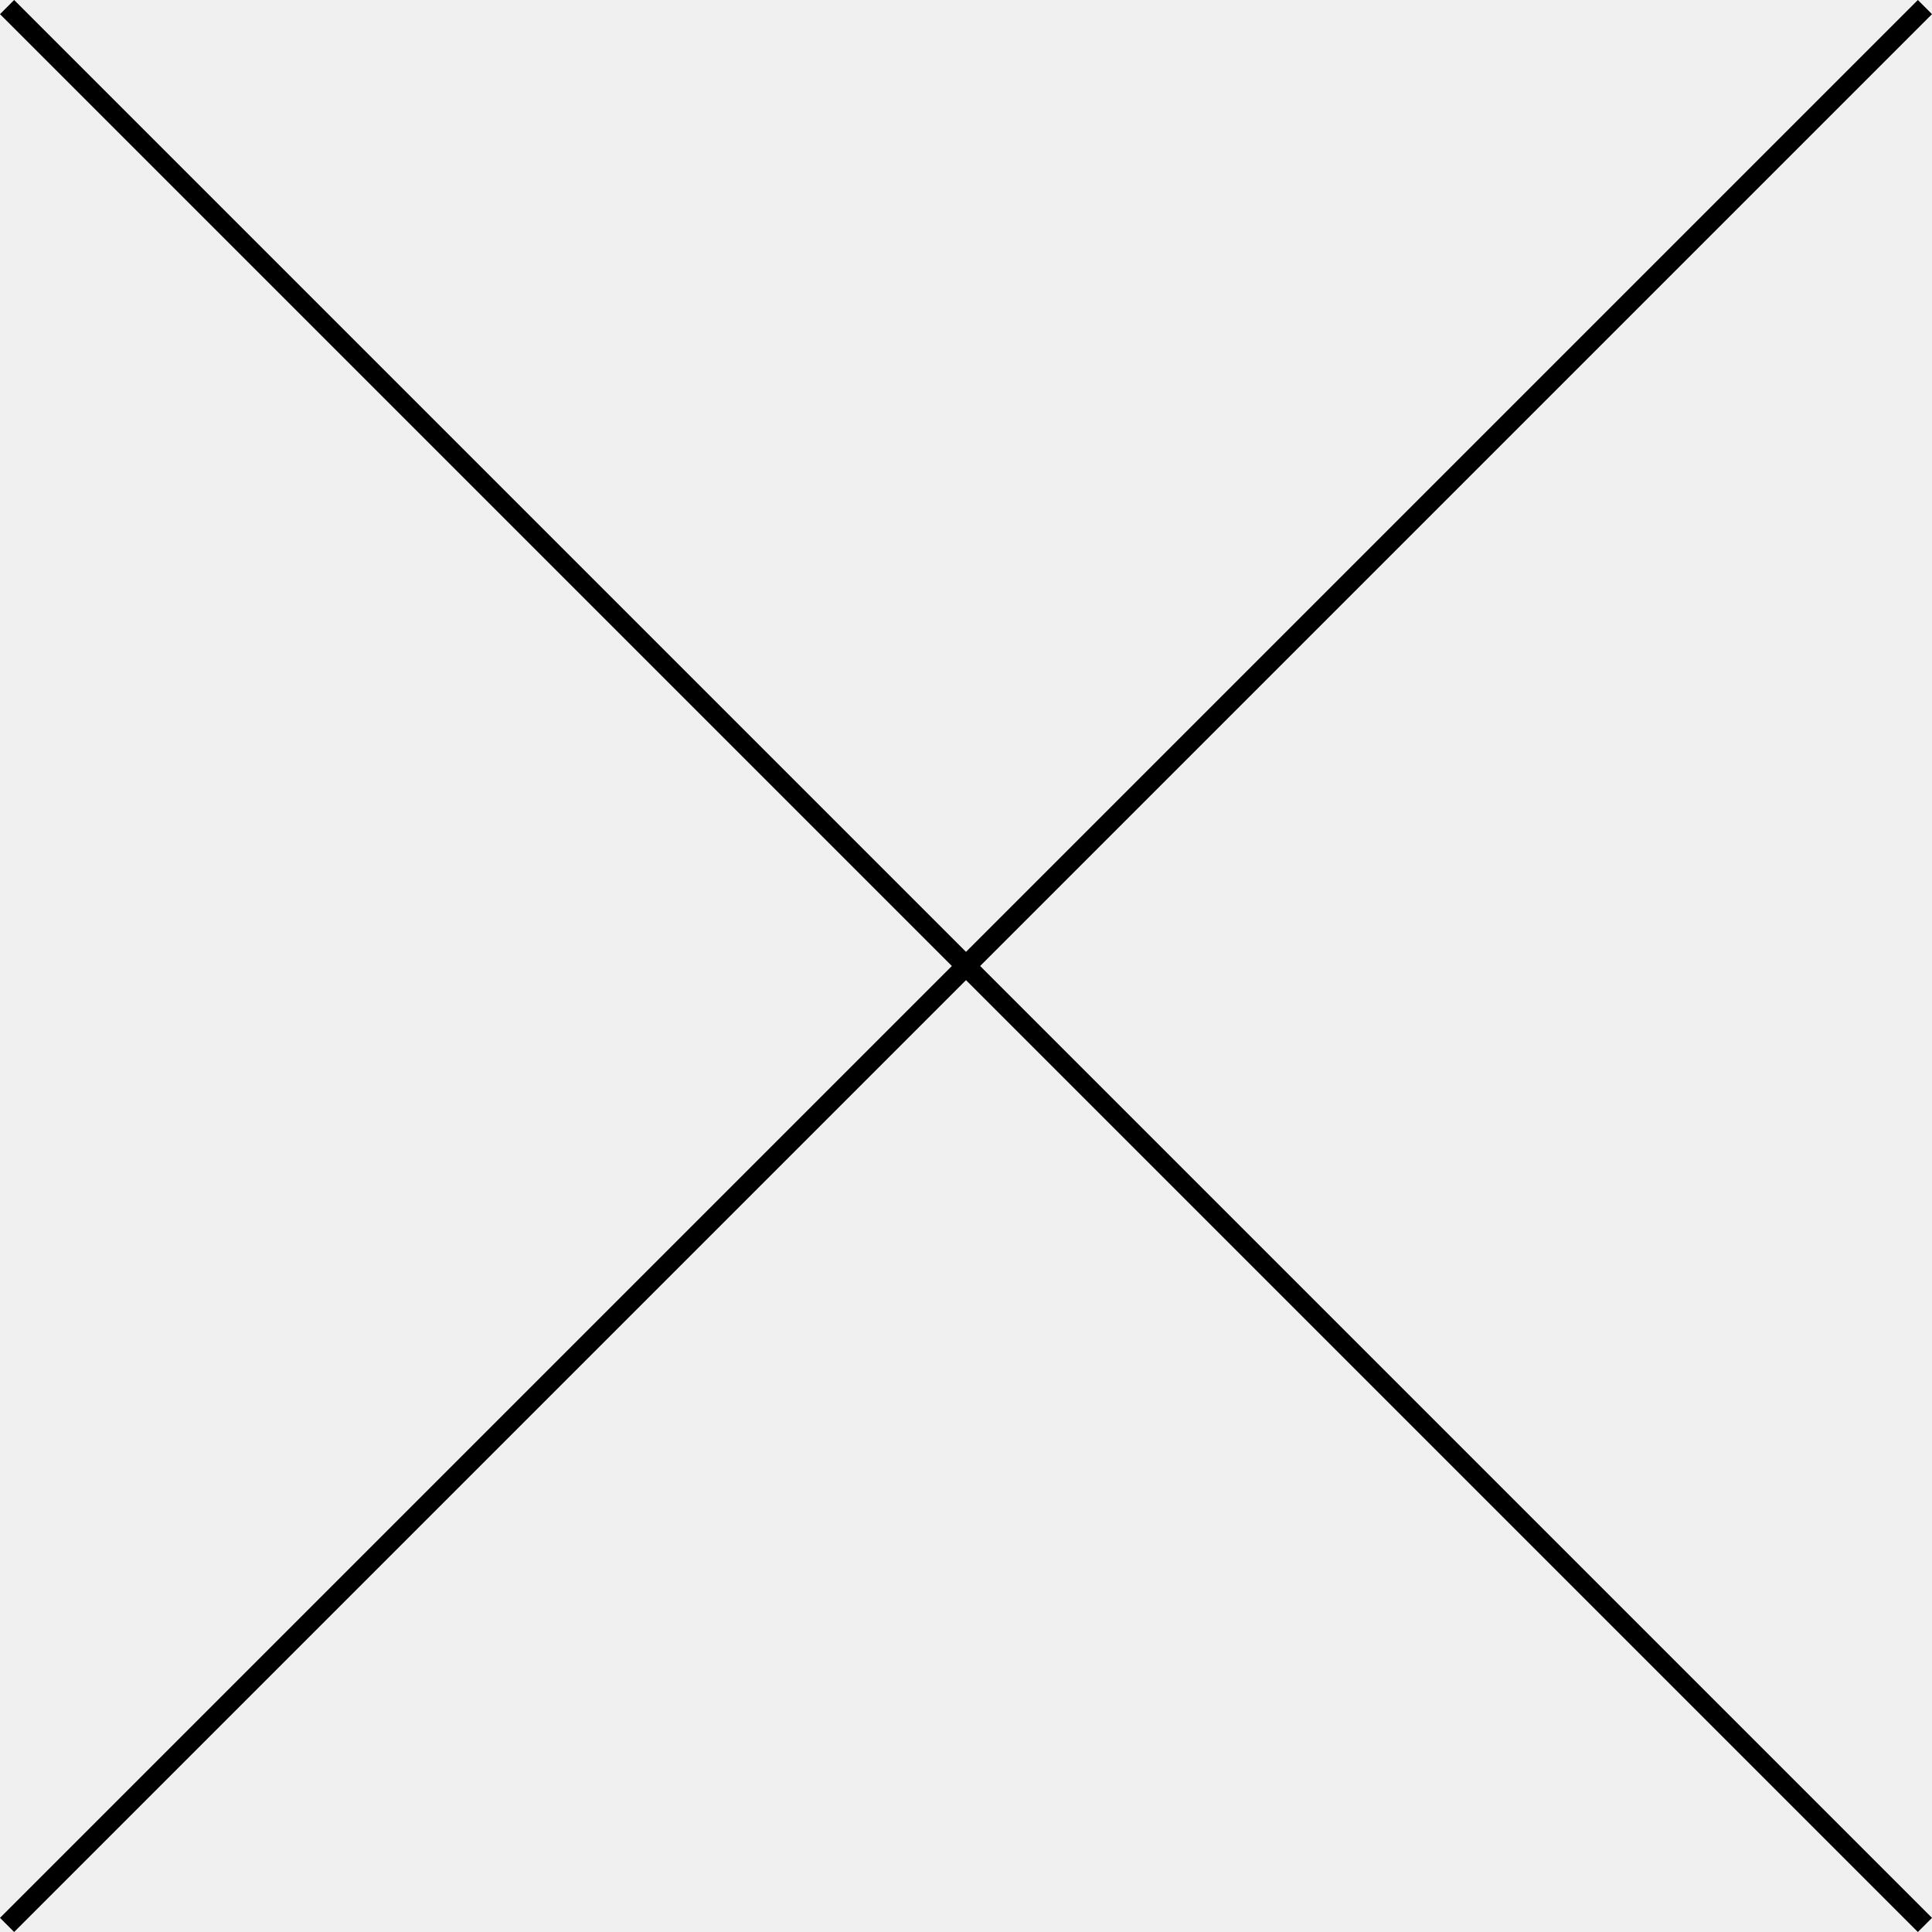
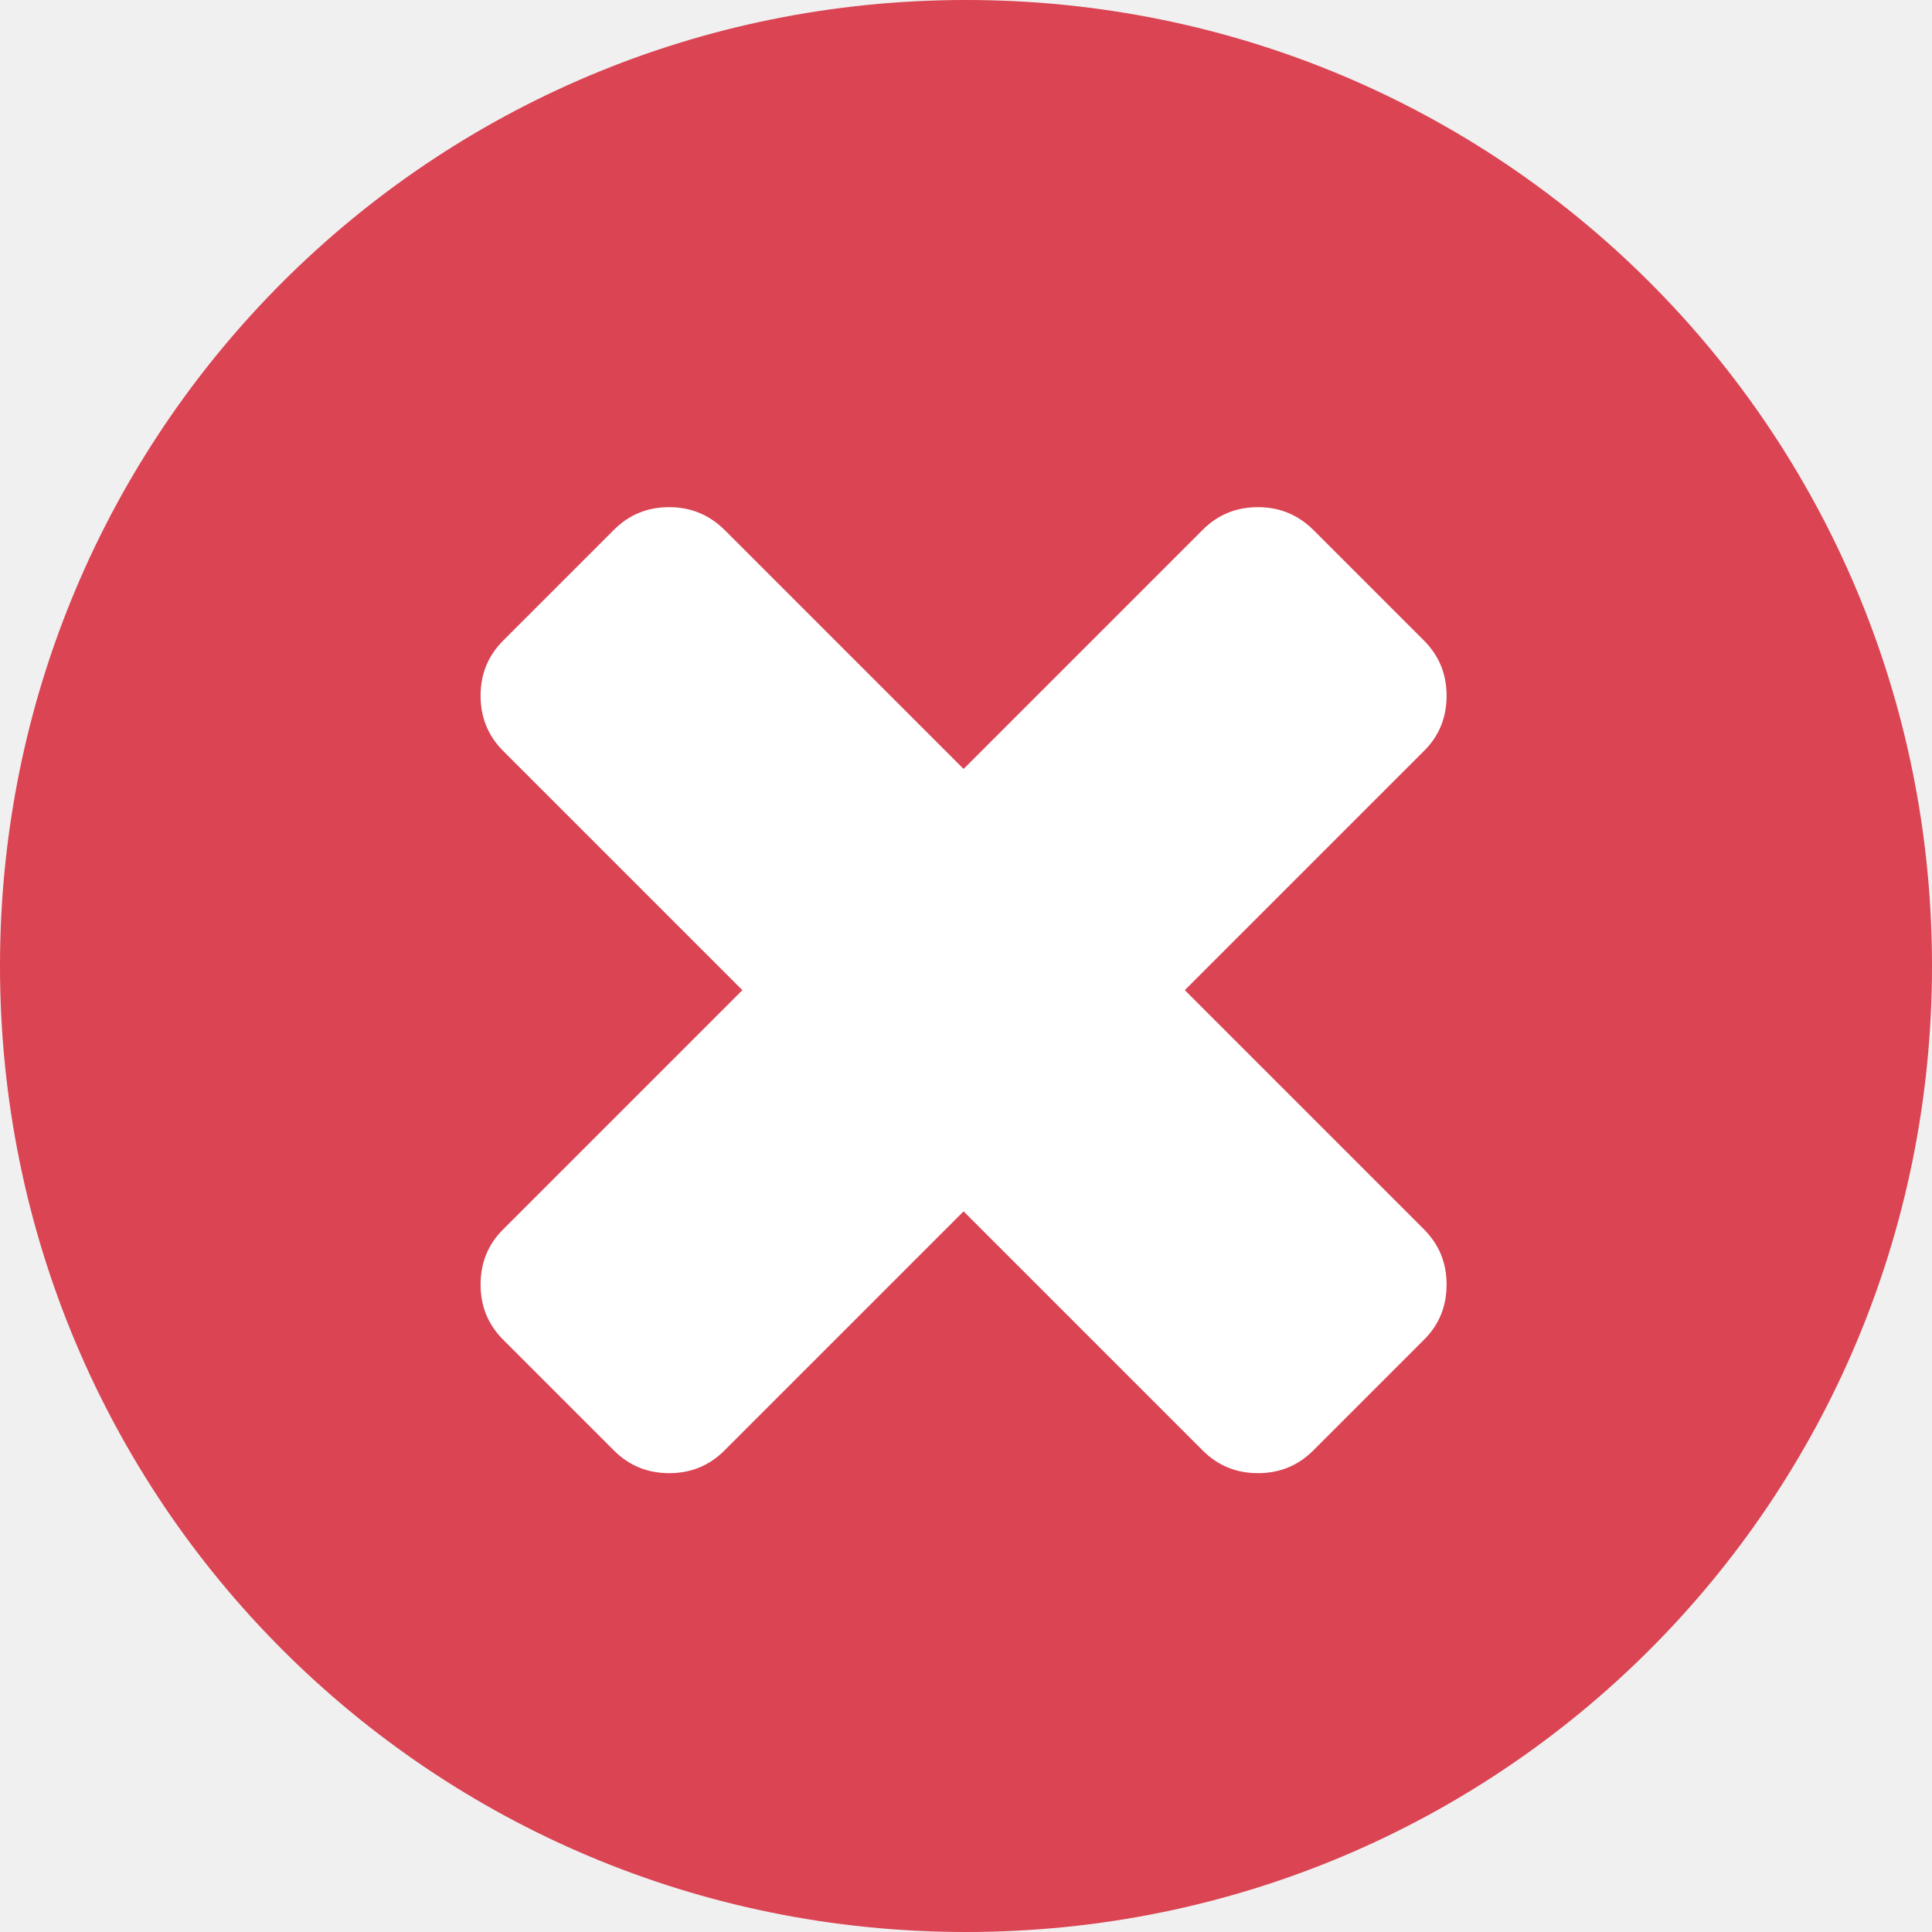
- <svg xmlns="http://www.w3.org/2000/svg" id="Layer_1" data-name="Layer 1" viewBox="0 0 579.74 579.74">
+ <svg xmlns="http://www.w3.org/2000/svg" xmlns:xlink="http://www.w3.org/1999/xlink" viewBox="3 3 16 16">
  <defs>
-     <style>.cls-1{fill:none;stroke:#000;stroke-miterlimit:10;stroke-width:6px;}</style>
+     <linearGradient gradientUnits="userSpaceOnUse" y2="-2.623" x2="0" y1="986.67">
+       <stop stop-color="#ffce3b" />
+       <stop offset="1" stop-color="#ffd762" />
+     </linearGradient>
+     <linearGradient id="0" gradientUnits="userSpaceOnUse" y1="986.67" x2="0" y2="-2.623">
+       <stop stop-color="#ffce3b" />
+       <stop offset="1" stop-color="#fef4ab" />
+     </linearGradient>
+     <linearGradient gradientUnits="userSpaceOnUse" x2="1" x1="0" xlink:href="#0" />
  </defs>
-   <line class="cls-1" x1="2.12" y1="2.12" x2="577.62" y2="577.62" />
-   <line class="cls-1" x1="2.12" y1="577.62" x2="577.62" y2="2.12" />
+   <g transform="matrix(2 0 0 2-11-2071.72)">
+     <path transform="translate(7 1037.36)" d="m4 0c-2.216 0-4 1.784-4 4 0 2.216 1.784 4 4 4 2.216 0 4-1.784 4-4 0-2.216-1.784-4-4-4" fill="#da4453" />
+     <path d="m11.906 1041.46l.99-.99c.063-.062.094-.139.094-.229 0-.09-.031-.166-.094-.229l-.458-.458c-.063-.062-.139-.094-.229-.094-.09 0-.166.031-.229.094l-.99.99-.99-.99c-.063-.062-.139-.094-.229-.094-.09 0-.166.031-.229.094l-.458.458c-.063.063-.094.139-.094.229 0 .09.031.166.094.229l.99.99-.99.99c-.063.062-.094.139-.094.229 0 .09.031.166.094.229l.458.458c.063.063.139.094.229.094.09 0 .166-.031.229-.094l.99-.99.99.99c.063.063.139.094.229.094.09 0 .166-.031.229-.094l.458-.458c.063-.062.094-.139.094-.229 0-.09-.031-.166-.094-.229l-.99-.99" fill="#fff" />
+   </g>
</svg>
